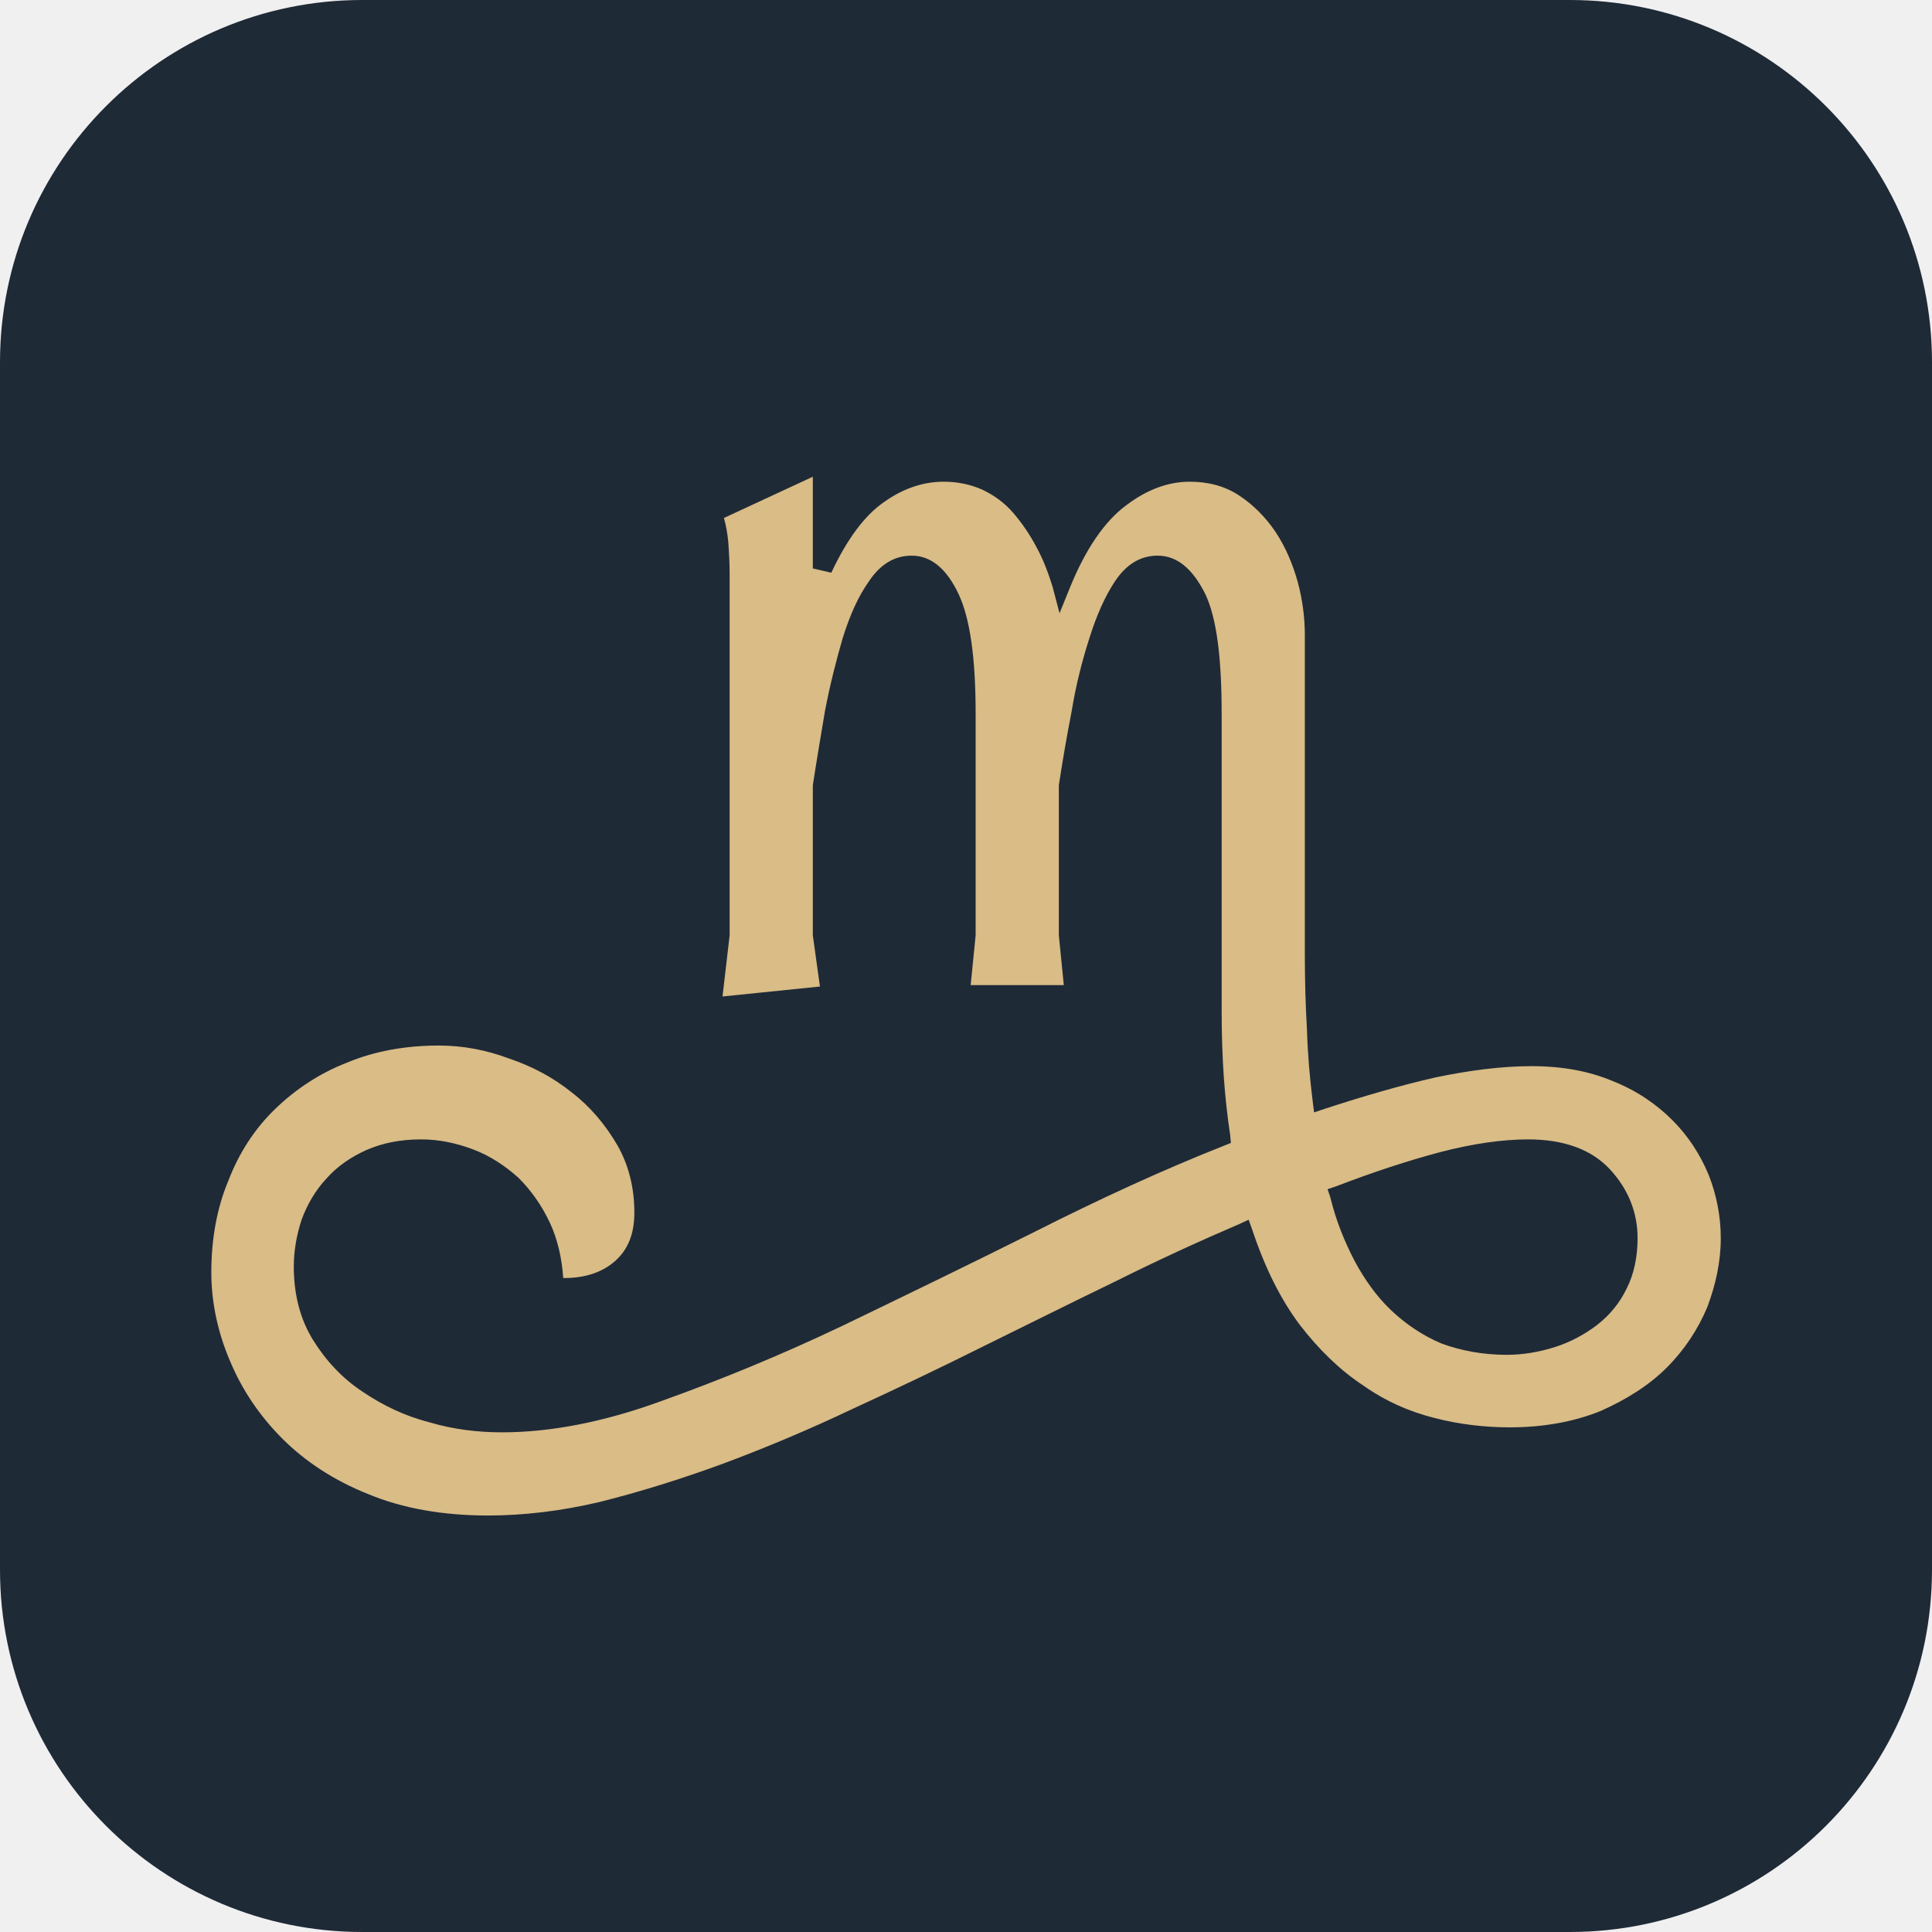
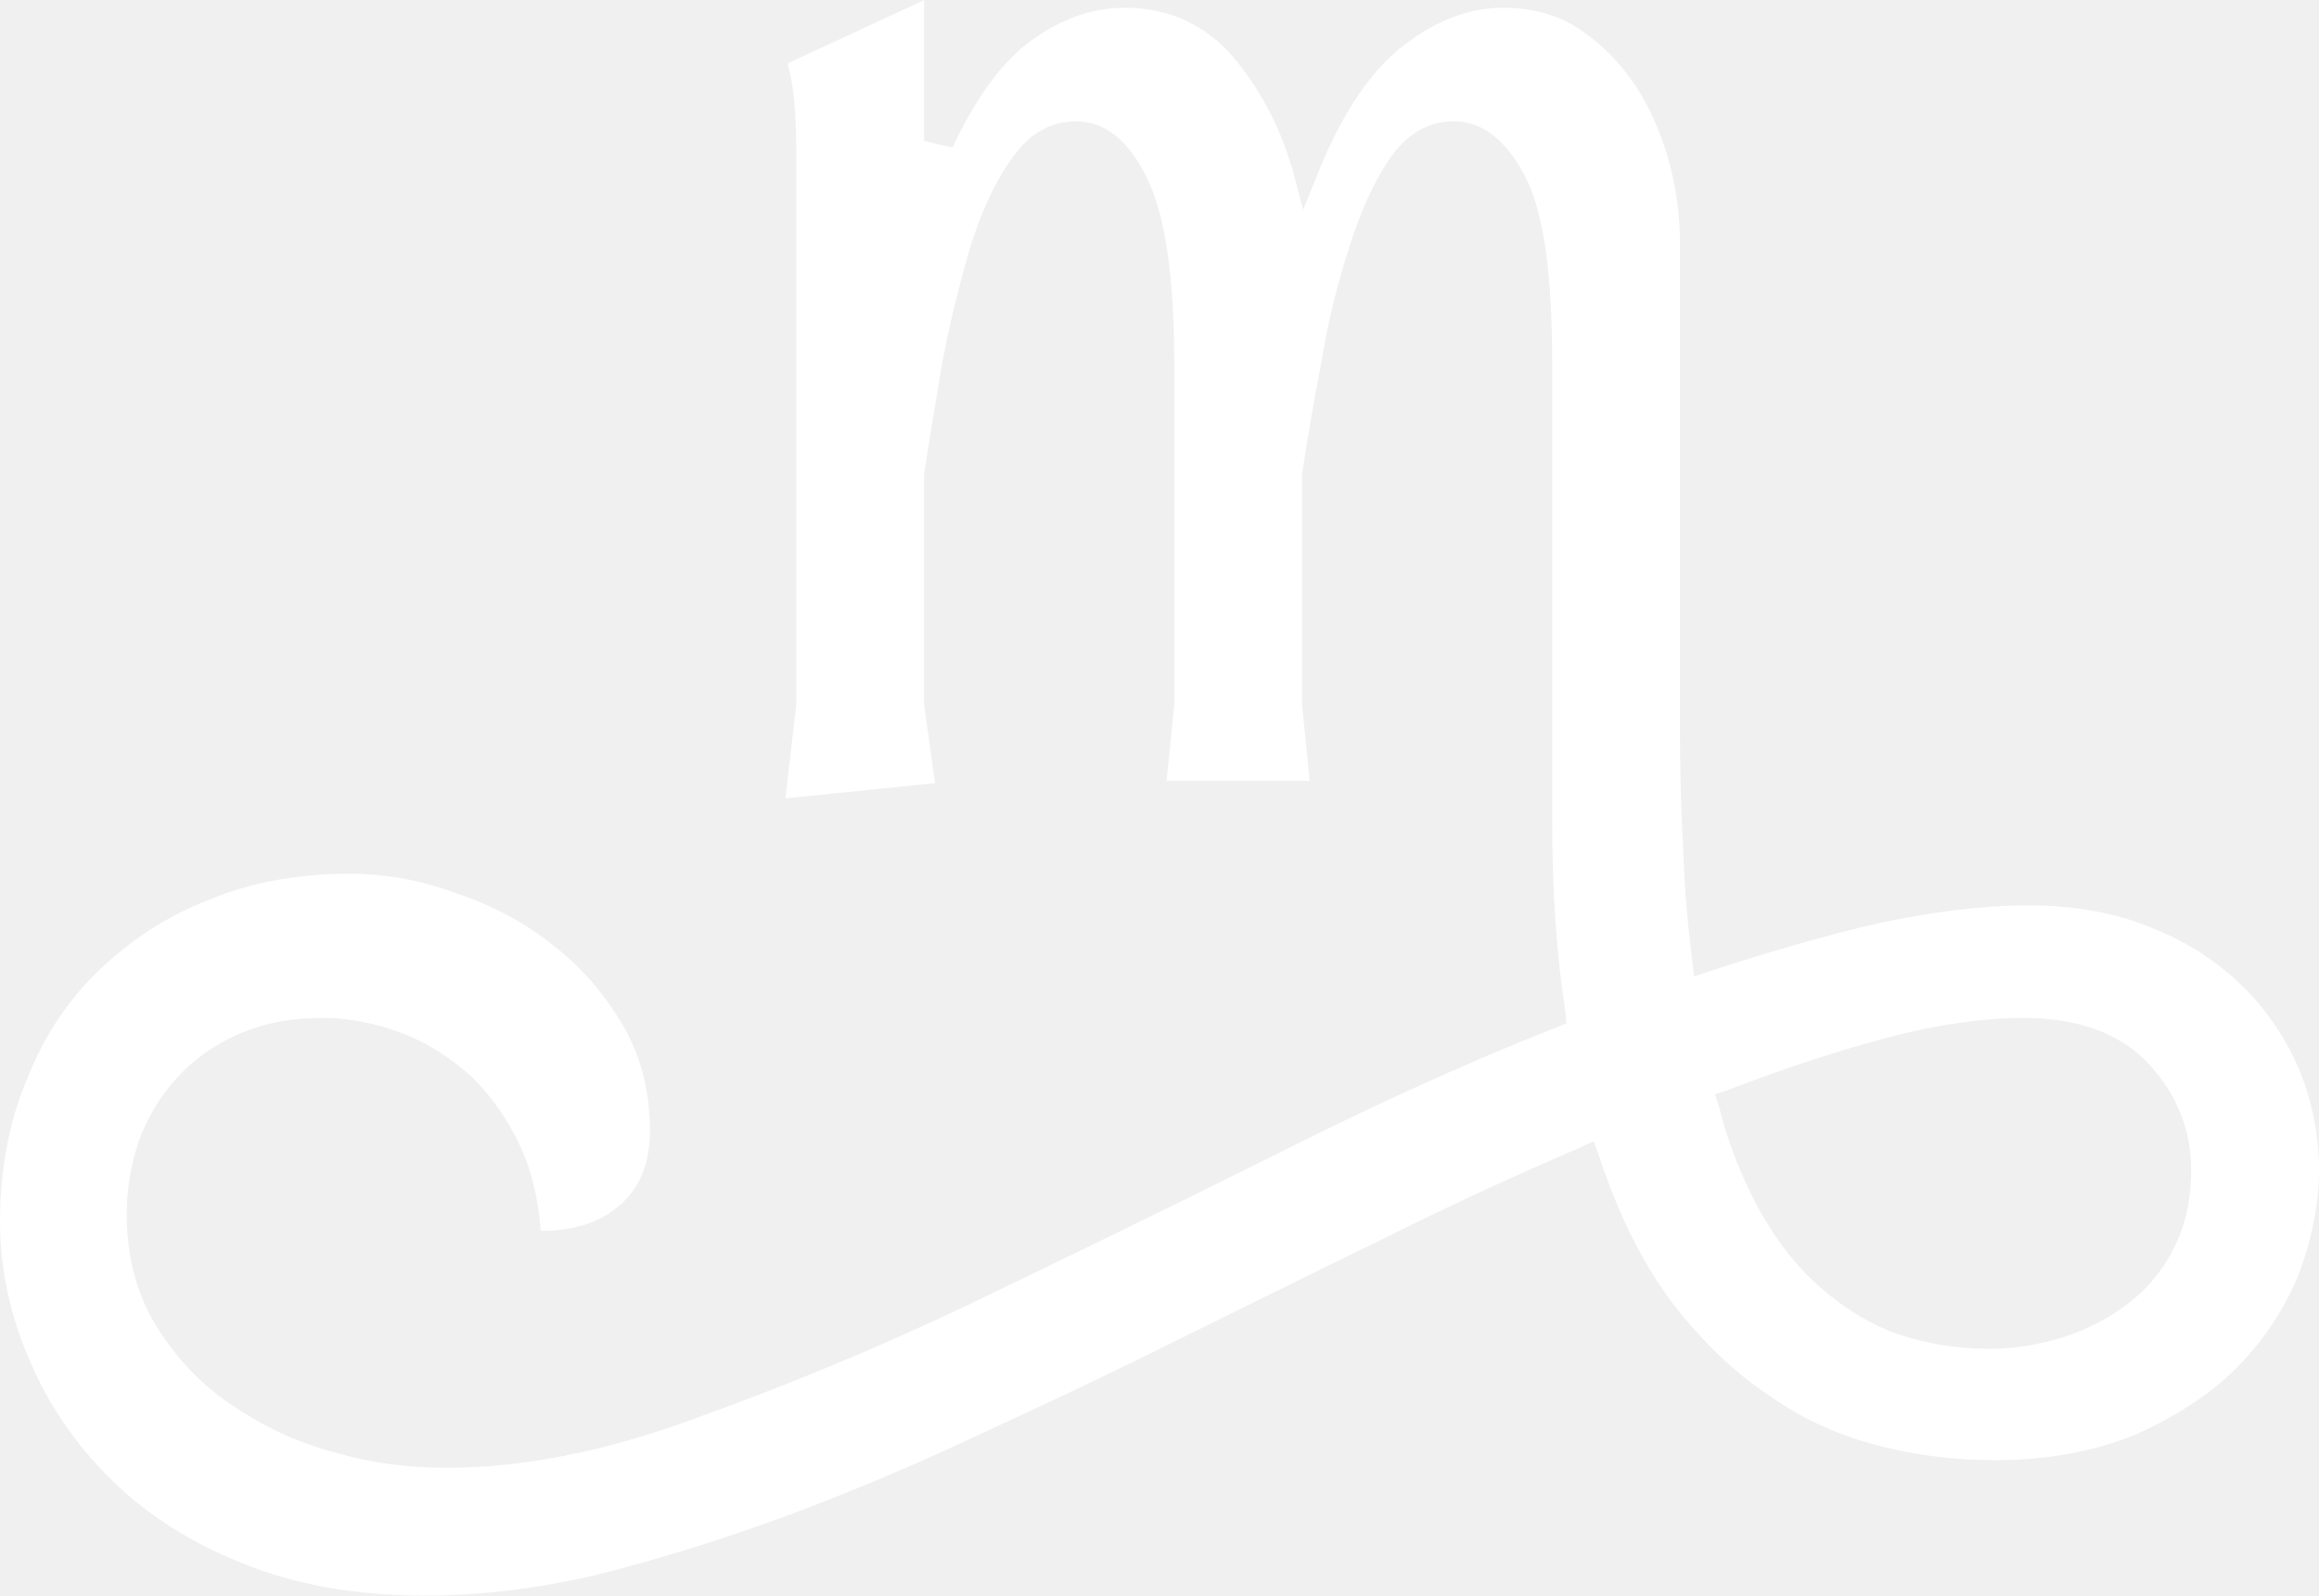
- <svg xmlns="http://www.w3.org/2000/svg" viewBox="0 0 64 64">
-   <rect width="64" height="64" rx="12" fill="#1F2A37" />
-   <path transform="translate(7 15.79) scale(0.23553) translate(0 -82.29)" fill="#D9BC86" d="M185.2 175.5C181.6 175.5 177.4 176.1 172.8 177.3C168.3 178.5 163.4 180.1 158.2 182.1L157 182.5L157.4 183.7C158.2 187 159.4 189.9 160.8 192.6C162.2 195.2 163.9 197.6 165.9 199.5C168 201.5 170.4 203.1 173 204.2C175.7 205.2 178.8 205.8 182.2 205.8C184.5 205.8 186.8 205.4 189 204.7C191.2 204 193.2 202.9 194.9 201.6C196.7 200.2 198.1 198.5 199.1 196.4C200.1 194.4 200.6 192 200.6 189.4C200.6 185.8 199.3 182.5 196.7 179.7C194.1 176.9 190.2 175.5 185.2 175.5ZM38.9 228.4C32.6 228.4 26.9 227.4 22.1 225.4C17.3 223.5 13.2 220.8 10 217.6C6.8 214.4 4.3 210.7 2.6 206.6C0.9 202.6 0 198.4 0 194.2C0 189.5 0.8 185.1 2.4 181.3C3.9 177.4 6.1 174 9 171.2C11.8 168.5 15.2 166.2 19.1 164.7C22.9 163.1 27.3 162.3 32 162.3C35.3 162.3 38.6 162.9 41.8 164.1C45.1 165.2 48.1 166.8 50.7 168.9C53.3 170.9 55.4 173.4 57.1 176.3C58.7 179.1 59.5 182.3 59.5 185.8C59.5 188.8 58.6 191 56.8 192.6C55 194.2 52.6 195 49.6 195L49.5 195C49.3 192.2 48.7 189.6 47.7 187.4C46.5 184.8 45 182.7 43.2 180.9C41.3 179.2 39.2 177.8 36.8 176.9C34.4 176 32 175.5 29.5 175.5C26.6 175.5 24.1 176 21.8 177C19.6 178 17.7 179.3 16.2 181C14.7 182.6 13.5 184.6 12.7 186.8C12 188.9 11.6 191.2 11.6 193.4C11.6 197.3 12.5 200.8 14.3 203.7C16.1 206.6 18.4 209.1 21.3 211C24.1 212.9 27.2 214.4 30.7 215.3C34.1 216.3 37.5 216.7 40.9 216.7C47.6 216.7 55.1 215.3 63.3 212.3C71.4 209.4 80 205.9 88.8 201.7C97.5 197.5 106.6 193.1 115.8 188.5C124.9 183.9 133.8 179.8 142.4 176.4L143.4 176L143.3 174.9C142.9 172.3 142.6 169.5 142.4 166.7C142.2 163.8 142.1 160.7 142.1 157.4L142.1 115.7C142.1 107.7 141.4 102.2 139.8 98.8C138 95.2 135.8 93.4 133.1 93.4C130.7 93.4 128.7 94.6 127.1 97C125.7 99.1 124.5 101.8 123.5 105C122.5 108.1 121.6 111.6 121 115.3C120.3 118.9 119.7 122.4 119.2 125.7L119.2 125.8L119.2 146.8L119.9 153.8L106.8 153.8L107.5 146.8L107.5 115.7C107.5 107.7 106.7 102.2 105.1 98.8C103.4 95.2 101.2 93.4 98.5 93.4C96.1 93.4 94.1 94.6 92.5 97C91 99.1 89.8 101.8 88.8 105C87.9 108.1 87 111.6 86.3 115.3C85.7 118.9 85.1 122.4 84.6 125.7L84.6 125.8L84.6 146.8L85.6 154L71.9 155.4L72.9 146.8L72.9 95.9C72.9 94.3 72.8 92.7 72.7 91.4C72.6 90.3 72.4 89.2 72.1 88.1L84.6 82.3L84.6 95.2L87.2 95.8C89.4 91.1 91.9 87.7 94.7 85.8C97.4 83.9 100.2 83 103 83C105 83 106.8 83.4 108.4 84.1C110.1 84.9 111.6 86 112.8 87.4C114 88.8 115.1 90.4 116 92.1C117 93.9 117.7 95.8 118.3 97.7L119.3 101.5L120.8 97.8C123 92.4 125.7 88.5 128.7 86.3C131.6 84.1 134.6 83 137.6 83C140.2 83 142.5 83.6 144.5 84.9C146.5 86.2 148.3 88 149.7 90.1C151.1 92.2 152.1 94.6 152.8 97.1C153.5 99.7 153.8 102.2 153.8 104.6L153.8 149.6C153.8 153.1 153.9 156.7 154.1 160.1C154.2 163.5 154.5 166.9 154.9 170.1L155.1 171.7L156.6 171.2C162.1 169.4 167.3 167.9 172.1 166.8C176.9 165.8 181.4 165.2 185.7 165.2C190 165.2 193.8 165.9 197.1 167.3C200.4 168.6 203.2 170.5 205.5 172.8C207.7 175 209.4 177.6 210.6 180.5C211.7 183.3 212.3 186.3 212.3 189.4C212.3 192.7 211.6 195.9 210.4 199.1C209.1 202.2 207.2 205.1 204.7 207.6C202.2 210.1 199 212.1 195.4 213.7C191.7 215.2 187.4 216 182.6 216C179.2 216 175.6 215.6 172.1 214.7C168.5 213.8 165.1 212.3 162 210.1C158.8 208 155.8 205.1 153.1 201.6C150.4 198 148.2 193.6 146.4 188.2L145.9 186.8L144.6 187.4C139 189.8 133.1 192.5 127.1 195.5C121.1 198.4 114.9 201.5 108.8 204.5C102.6 207.6 96.3 210.6 90.2 213.4C84.1 216.3 77.9 218.9 72 221.1C66 223.3 60.2 225.1 54.6 226.5C49.1 227.8 43.8 228.4 38.9 228.4Z" />
+ <svg xmlns="http://www.w3.org/2000/svg" viewBox="0 82.29 212.3 146.11" fill="#FFFFFF">
+   <path d="M185.2 175.5C181.6 175.5 177.4 176.1 172.8 177.3C168.3 178.5 163.4 180.1 158.2 182.1L157 182.5L157.4 183.7C158.2 187 159.4 189.9 160.8 192.6C162.2 195.2 163.9 197.6 165.9 199.5C168 201.5 170.4 203.1 173 204.2C175.7 205.2 178.8 205.8 182.2 205.8C184.5 205.8 186.8 205.4 189 204.7C191.2 204 193.2 202.9 194.9 201.6C196.7 200.2 198.1 198.5 199.1 196.4C200.1 194.4 200.6 192 200.6 189.4C200.6 185.8 199.3 182.5 196.7 179.7C194.1 176.9 190.2 175.5 185.2 175.5ZM38.9 228.4C32.6 228.4 26.9 227.4 22.1 225.4C17.3 223.5 13.2 220.8 10 217.6C6.8 214.4 4.3 210.7 2.6 206.6C0.9 202.6 0 198.4 0 194.2C0 189.5 0.8 185.1 2.4 181.3C3.9 177.4 6.1 174 9 171.2C11.8 168.5 15.2 166.2 19.1 164.7C22.9 163.1 27.3 162.3 32 162.3C35.3 162.3 38.6 162.9 41.8 164.1C45.1 165.2 48.1 166.8 50.7 168.9C53.3 170.9 55.4 173.4 57.1 176.3C58.7 179.1 59.5 182.3 59.5 185.8C59.5 188.8 58.6 191 56.8 192.6C55 194.2 52.6 195 49.6 195L49.5 195C49.3 192.2 48.7 189.6 47.7 187.4C46.5 184.8 45 182.7 43.2 180.9C41.3 179.2 39.2 177.8 36.8 176.9C34.4 176 32 175.5 29.5 175.5C26.6 175.5 24.1 176 21.8 177C19.6 178 17.7 179.3 16.2 181C14.7 182.6 13.5 184.6 12.7 186.8C12 188.9 11.6 191.2 11.6 193.4C11.6 197.3 12.5 200.8 14.3 203.7C16.1 206.6 18.4 209.1 21.3 211C24.1 212.9 27.2 214.4 30.7 215.3C34.1 216.3 37.5 216.7 40.9 216.7C47.6 216.7 55.1 215.3 63.3 212.3C71.4 209.4 80 205.9 88.8 201.7C97.5 197.5 106.6 193.1 115.8 188.5C124.9 183.9 133.8 179.8 142.4 176.4L143.4 176L143.3 174.9C142.9 172.3 142.6 169.5 142.4 166.7C142.2 163.8 142.1 160.7 142.1 157.4L142.1 115.7C142.1 107.7 141.4 102.2 139.8 98.8C138 95.2 135.8 93.4 133.1 93.4C130.7 93.4 128.7 94.6 127.1 97C125.7 99.1 124.5 101.8 123.5 105C122.5 108.1 121.6 111.6 121 115.3C120.3 118.9 119.7 122.4 119.2 125.7L119.2 125.8L119.2 146.8L119.9 153.8L106.8 153.8L107.5 146.8L107.5 115.7C107.5 107.7 106.7 102.2 105.1 98.8C103.4 95.2 101.2 93.4 98.5 93.4C96.1 93.4 94.1 94.6 92.5 97C91 99.1 89.8 101.8 88.8 105C87.9 108.1 87 111.6 86.3 115.3C85.7 118.9 85.1 122.4 84.6 125.7L84.6 125.8L84.6 146.8L85.6 154L71.9 155.4L72.9 146.8L72.9 95.9C72.9 94.3 72.8 92.7 72.7 91.4C72.6 90.3 72.4 89.2 72.1 88.1L84.6 82.3L84.6 95.2L87.2 95.8C89.4 91.1 91.9 87.7 94.7 85.8C97.4 83.9 100.2 83 103 83C105 83 106.8 83.4 108.4 84.1C110.1 84.9 111.6 86 112.8 87.4C114 88.8 115.1 90.4 116 92.1C117 93.9 117.7 95.8 118.3 97.7L119.3 101.5L120.8 97.8C123 92.4 125.7 88.5 128.7 86.3C131.6 84.1 134.6 83 137.6 83C140.2 83 142.5 83.6 144.5 84.9C146.5 86.2 148.3 88 149.7 90.1C151.1 92.2 152.1 94.6 152.8 97.1C153.5 99.7 153.8 102.2 153.8 104.6L153.8 149.6C153.8 153.1 153.9 156.7 154.1 160.1C154.2 163.5 154.5 166.9 154.9 170.1L155.1 171.7L156.6 171.2C162.1 169.4 167.3 167.9 172.1 166.8C176.9 165.8 181.4 165.2 185.7 165.2C190 165.2 193.8 165.9 197.1 167.3C200.4 168.6 203.2 170.5 205.5 172.8C207.7 175 209.4 177.6 210.6 180.5C211.7 183.3 212.3 186.3 212.3 189.4C212.3 192.7 211.6 195.9 210.4 199.1C209.1 202.2 207.2 205.1 204.7 207.6C202.2 210.1 199 212.1 195.4 213.7C191.7 215.2 187.4 216 182.6 216C179.2 216 175.6 215.6 172.1 214.7C168.5 213.8 165.1 212.3 162 210.1C158.8 208 155.8 205.1 153.1 201.6C150.4 198 148.2 193.6 146.4 188.2L145.9 186.8L144.6 187.4C139 189.8 133.1 192.5 127.1 195.5C121.1 198.4 114.9 201.5 108.8 204.5C102.6 207.6 96.3 210.6 90.2 213.4C84.1 216.3 77.9 218.9 72 221.1C66 223.3 60.2 225.1 54.6 226.5C49.1 227.8 43.8 228.4 38.9 228.4Z" />
</svg>
